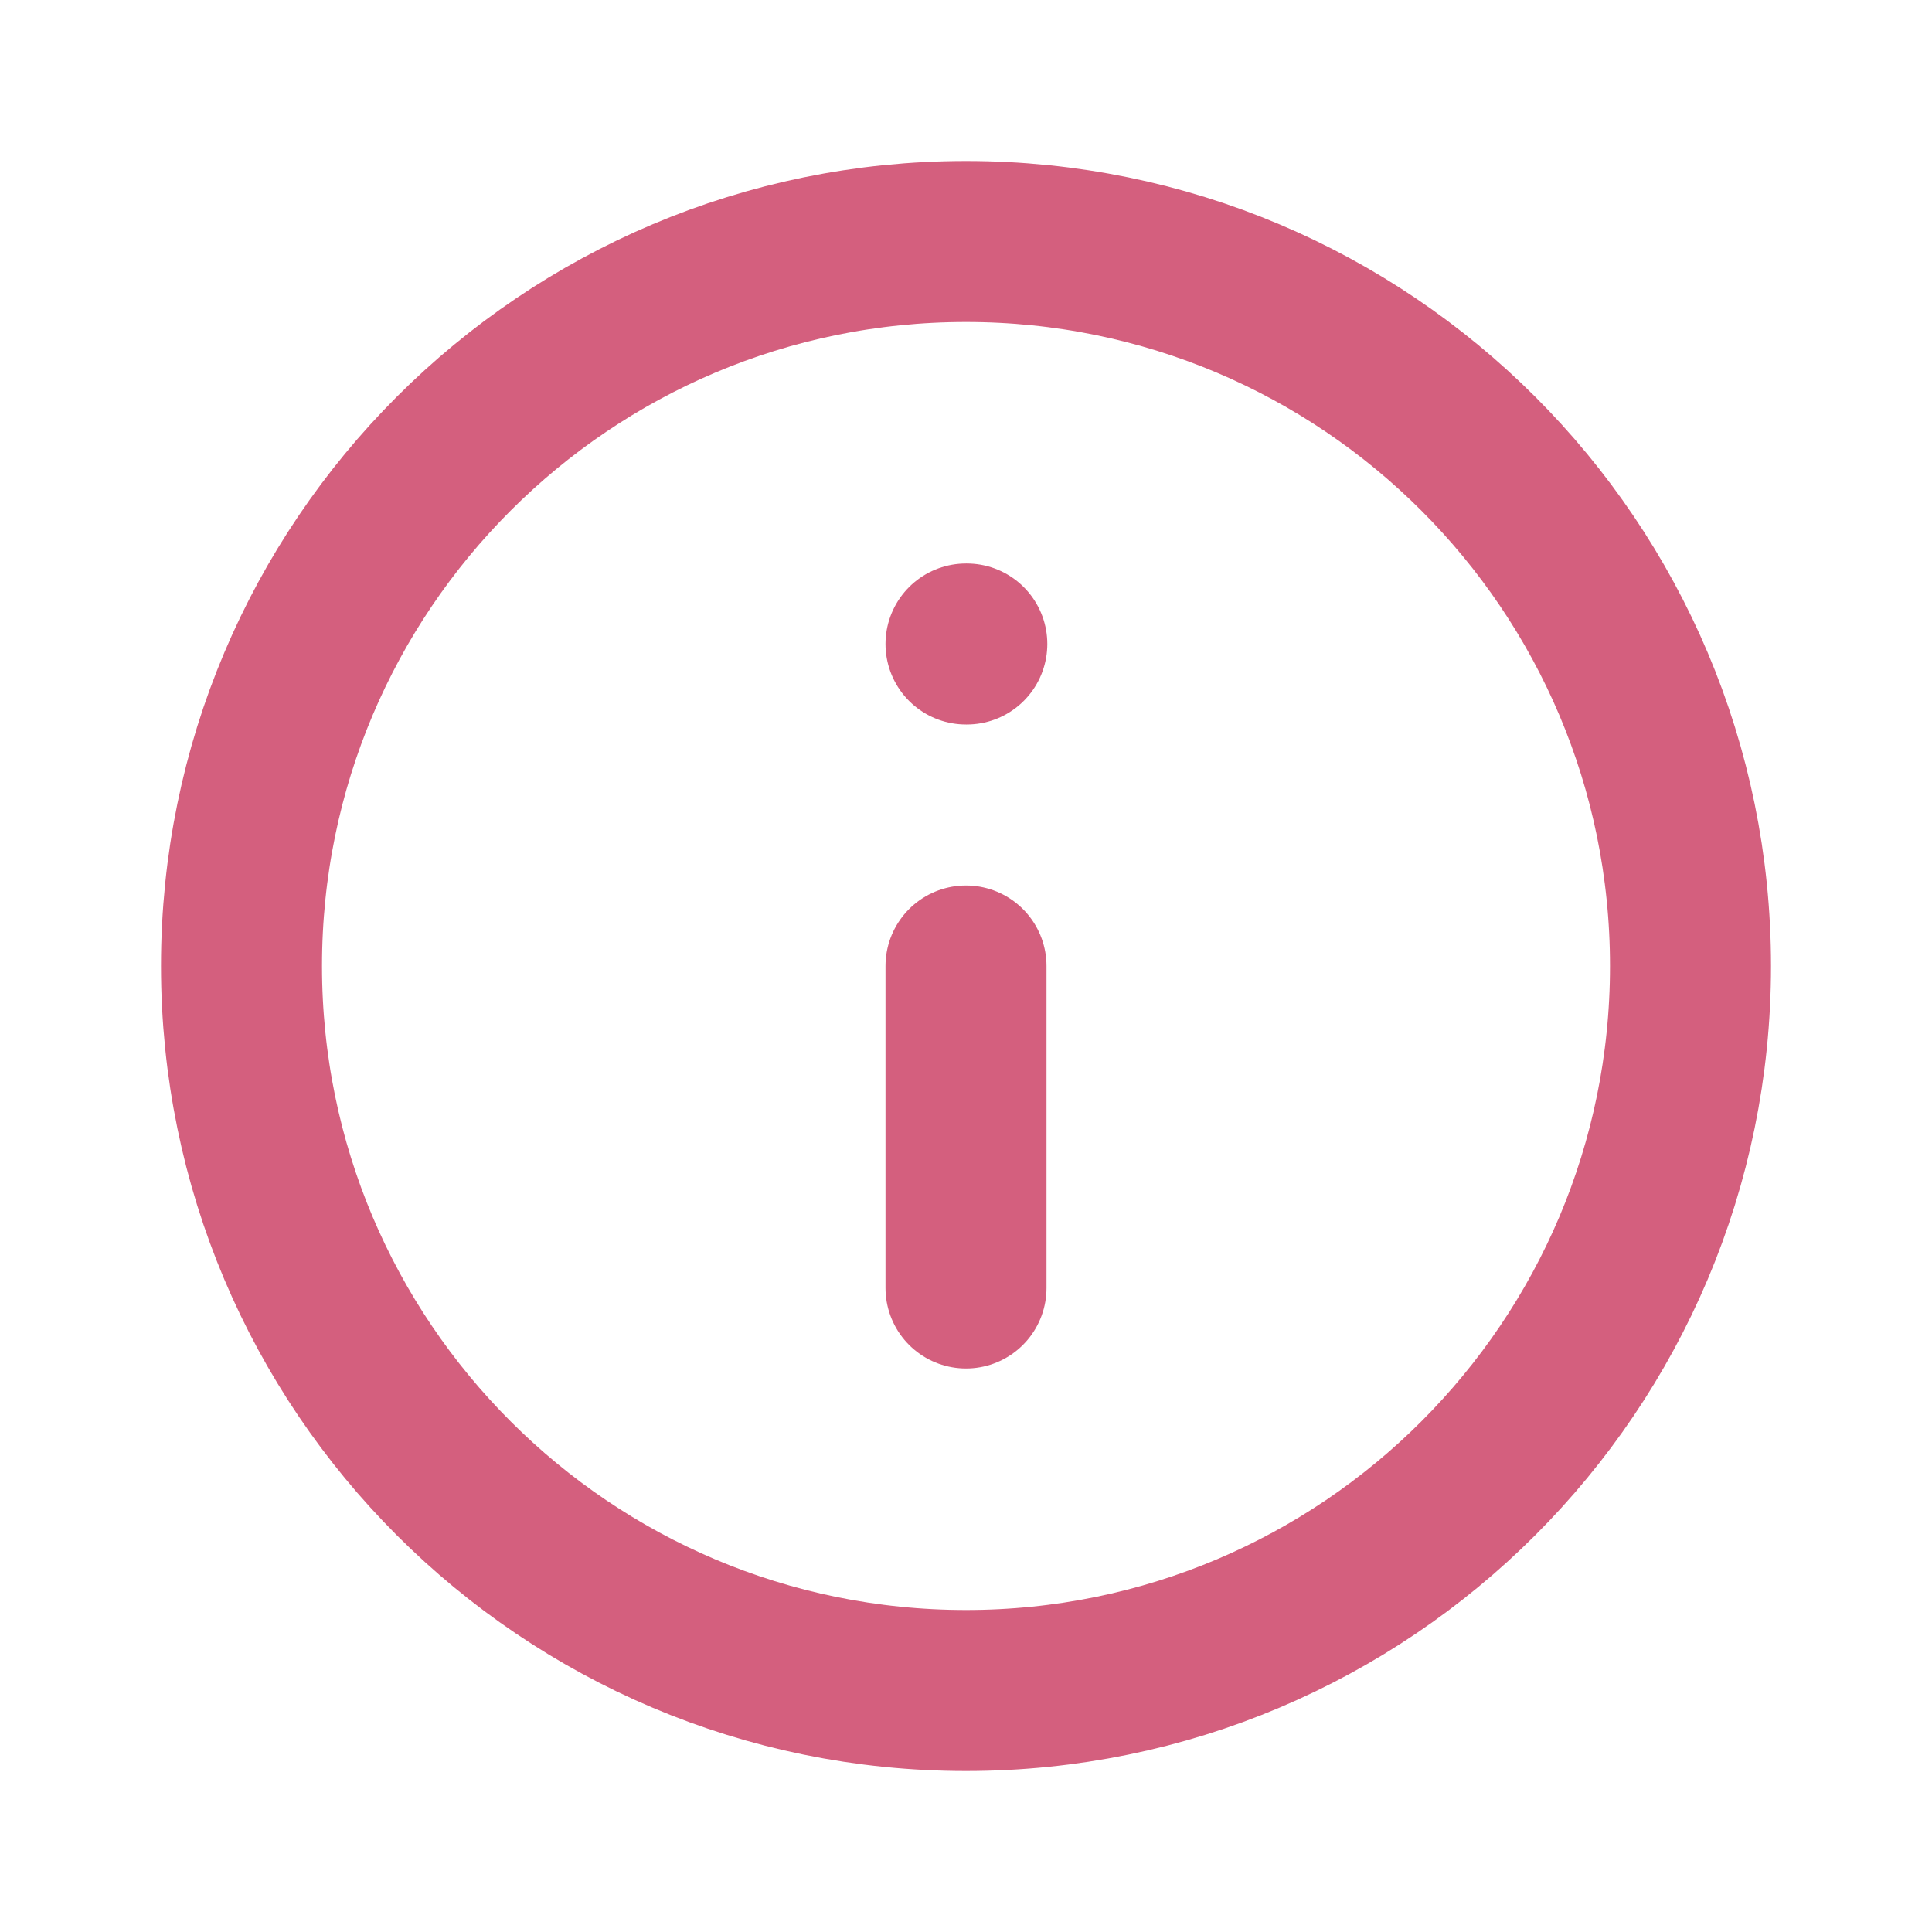
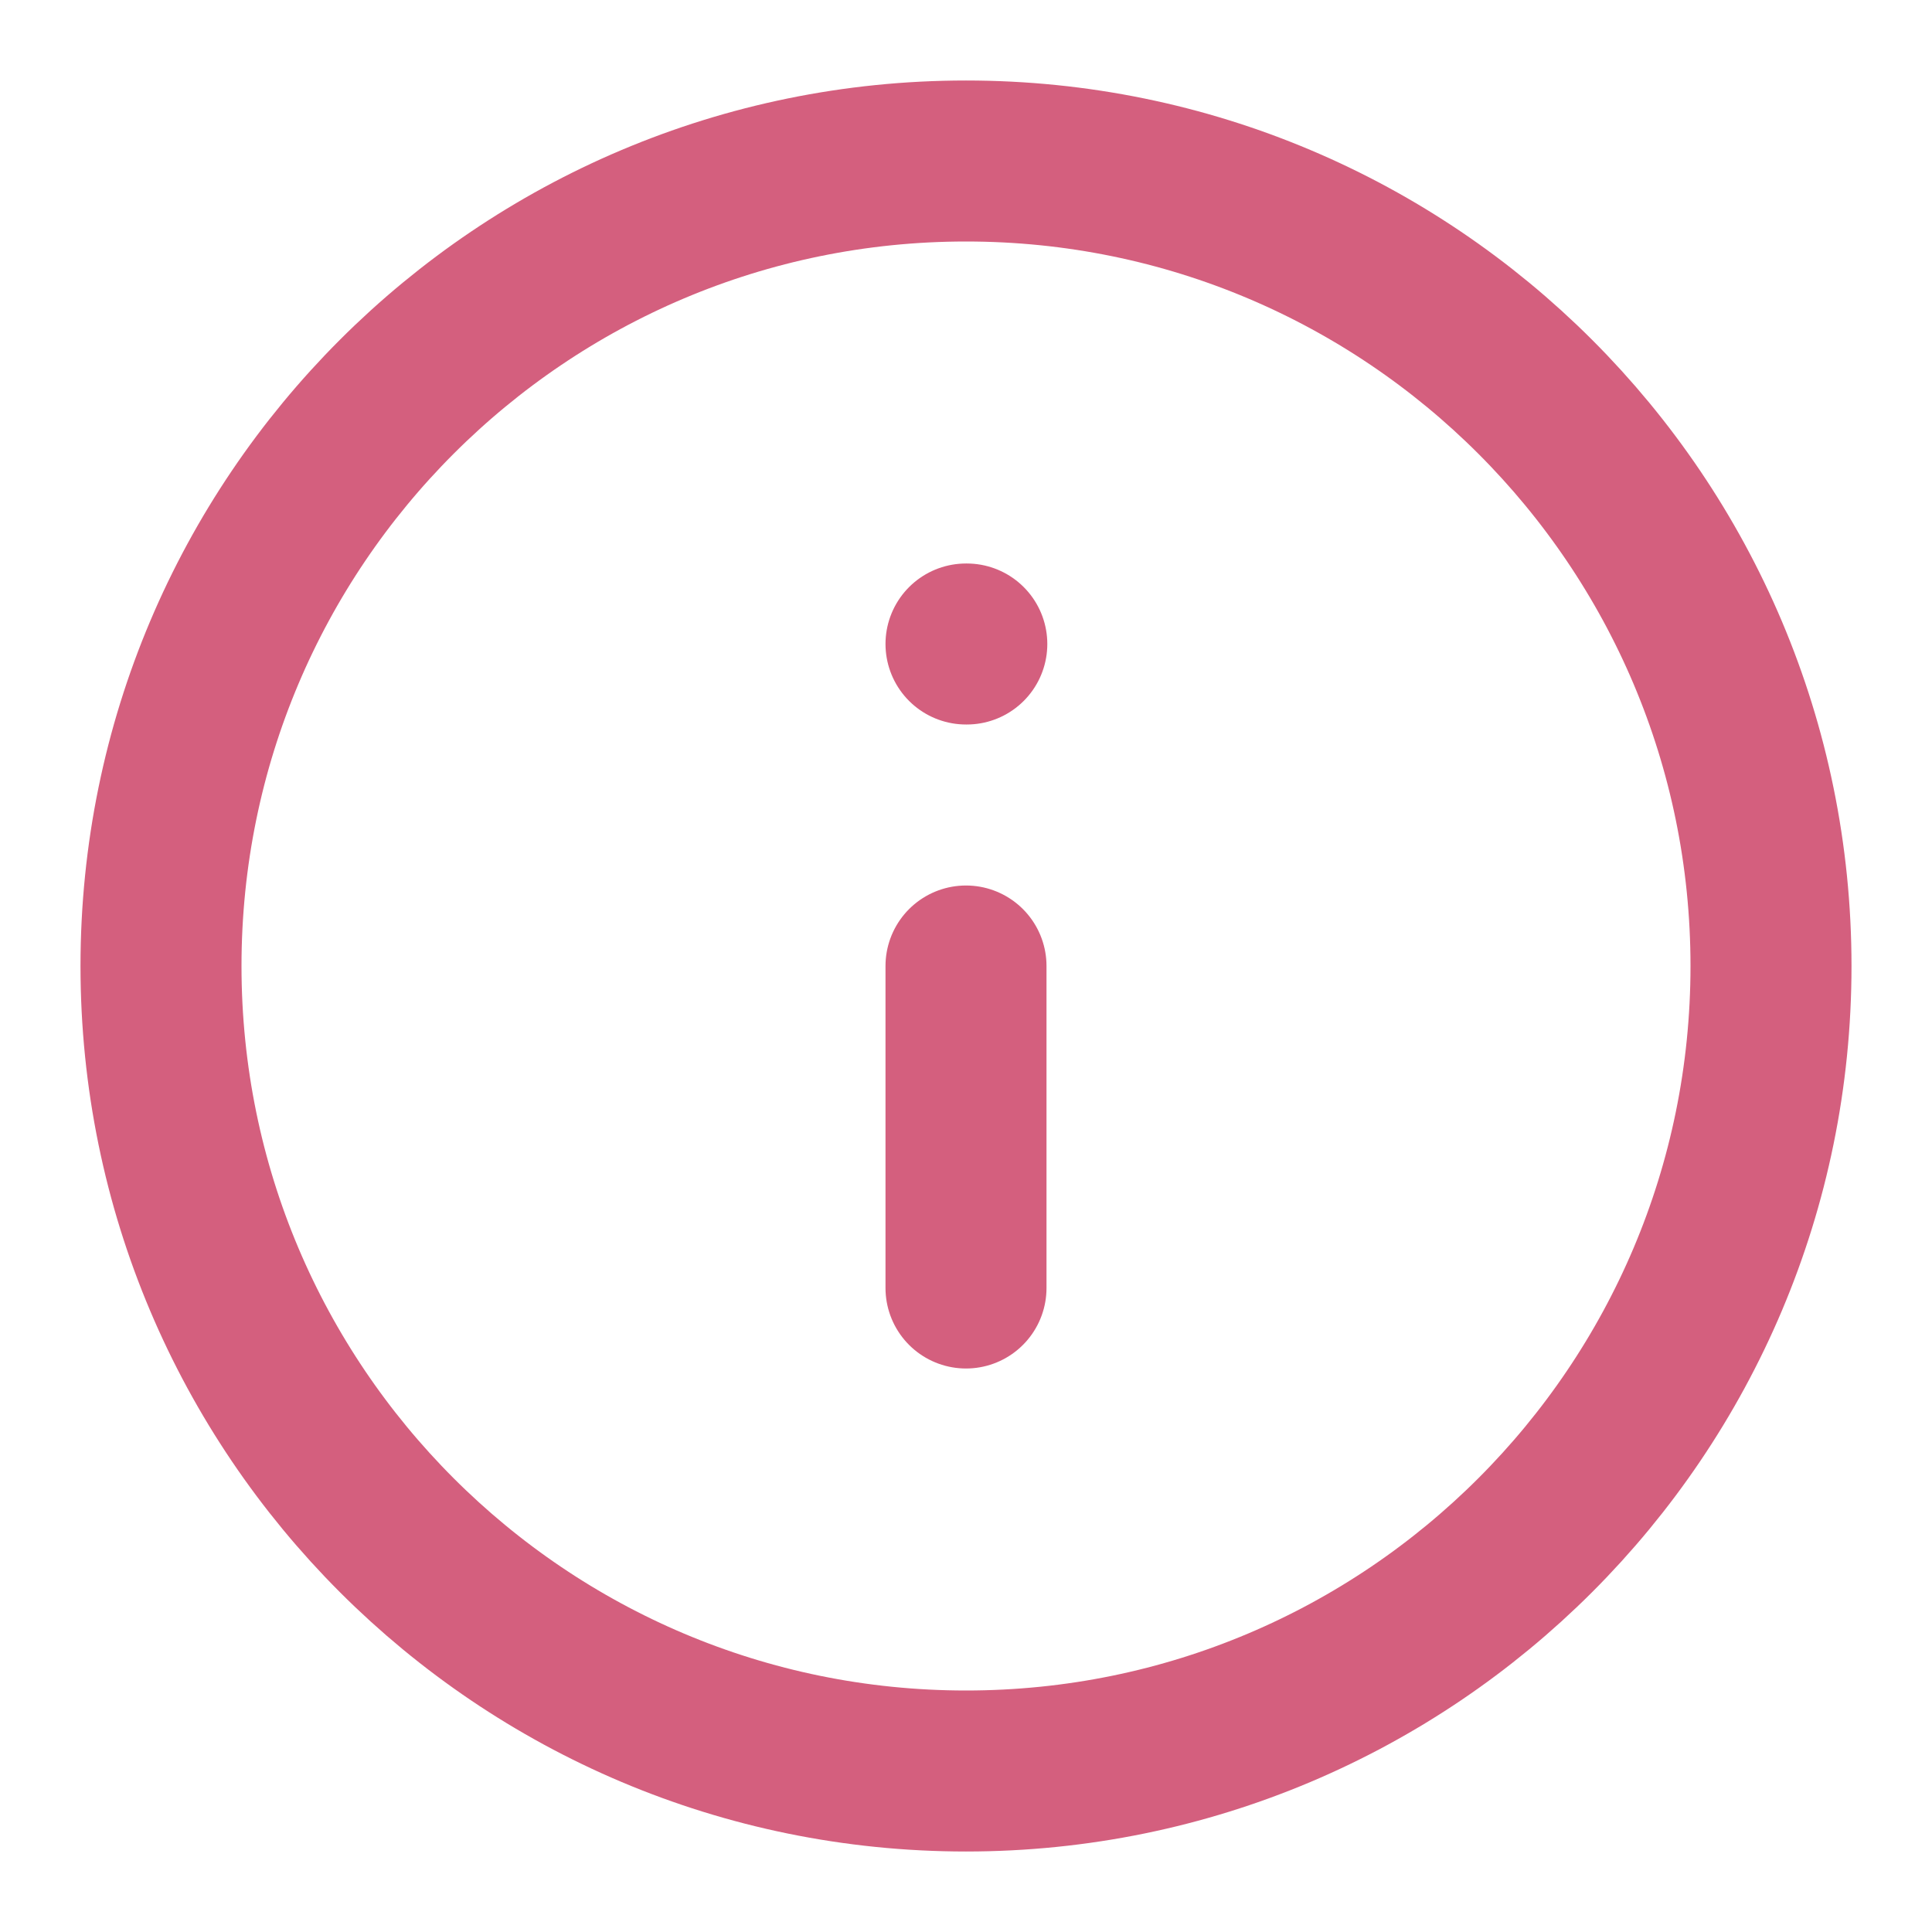
<svg xmlns="http://www.w3.org/2000/svg" width="24" height="24" viewBox="0 0 24 24" fill="none" stroke="#D45F7E" stroke-width="2" stroke-linecap="round" stroke-linejoin="round">
-   <circle cx="12" cy="12" r="9" />
-   <line x1="12" y1="16" x2="12" y2="12" />
-   <line x1="12" y1="8" x2="12.01" y2="8" />
+   <circle cx="12" cy="12" r="10" />
+   <path d="M12 16v-4" />
+   <path d="M12 8h.01" />
</svg>
